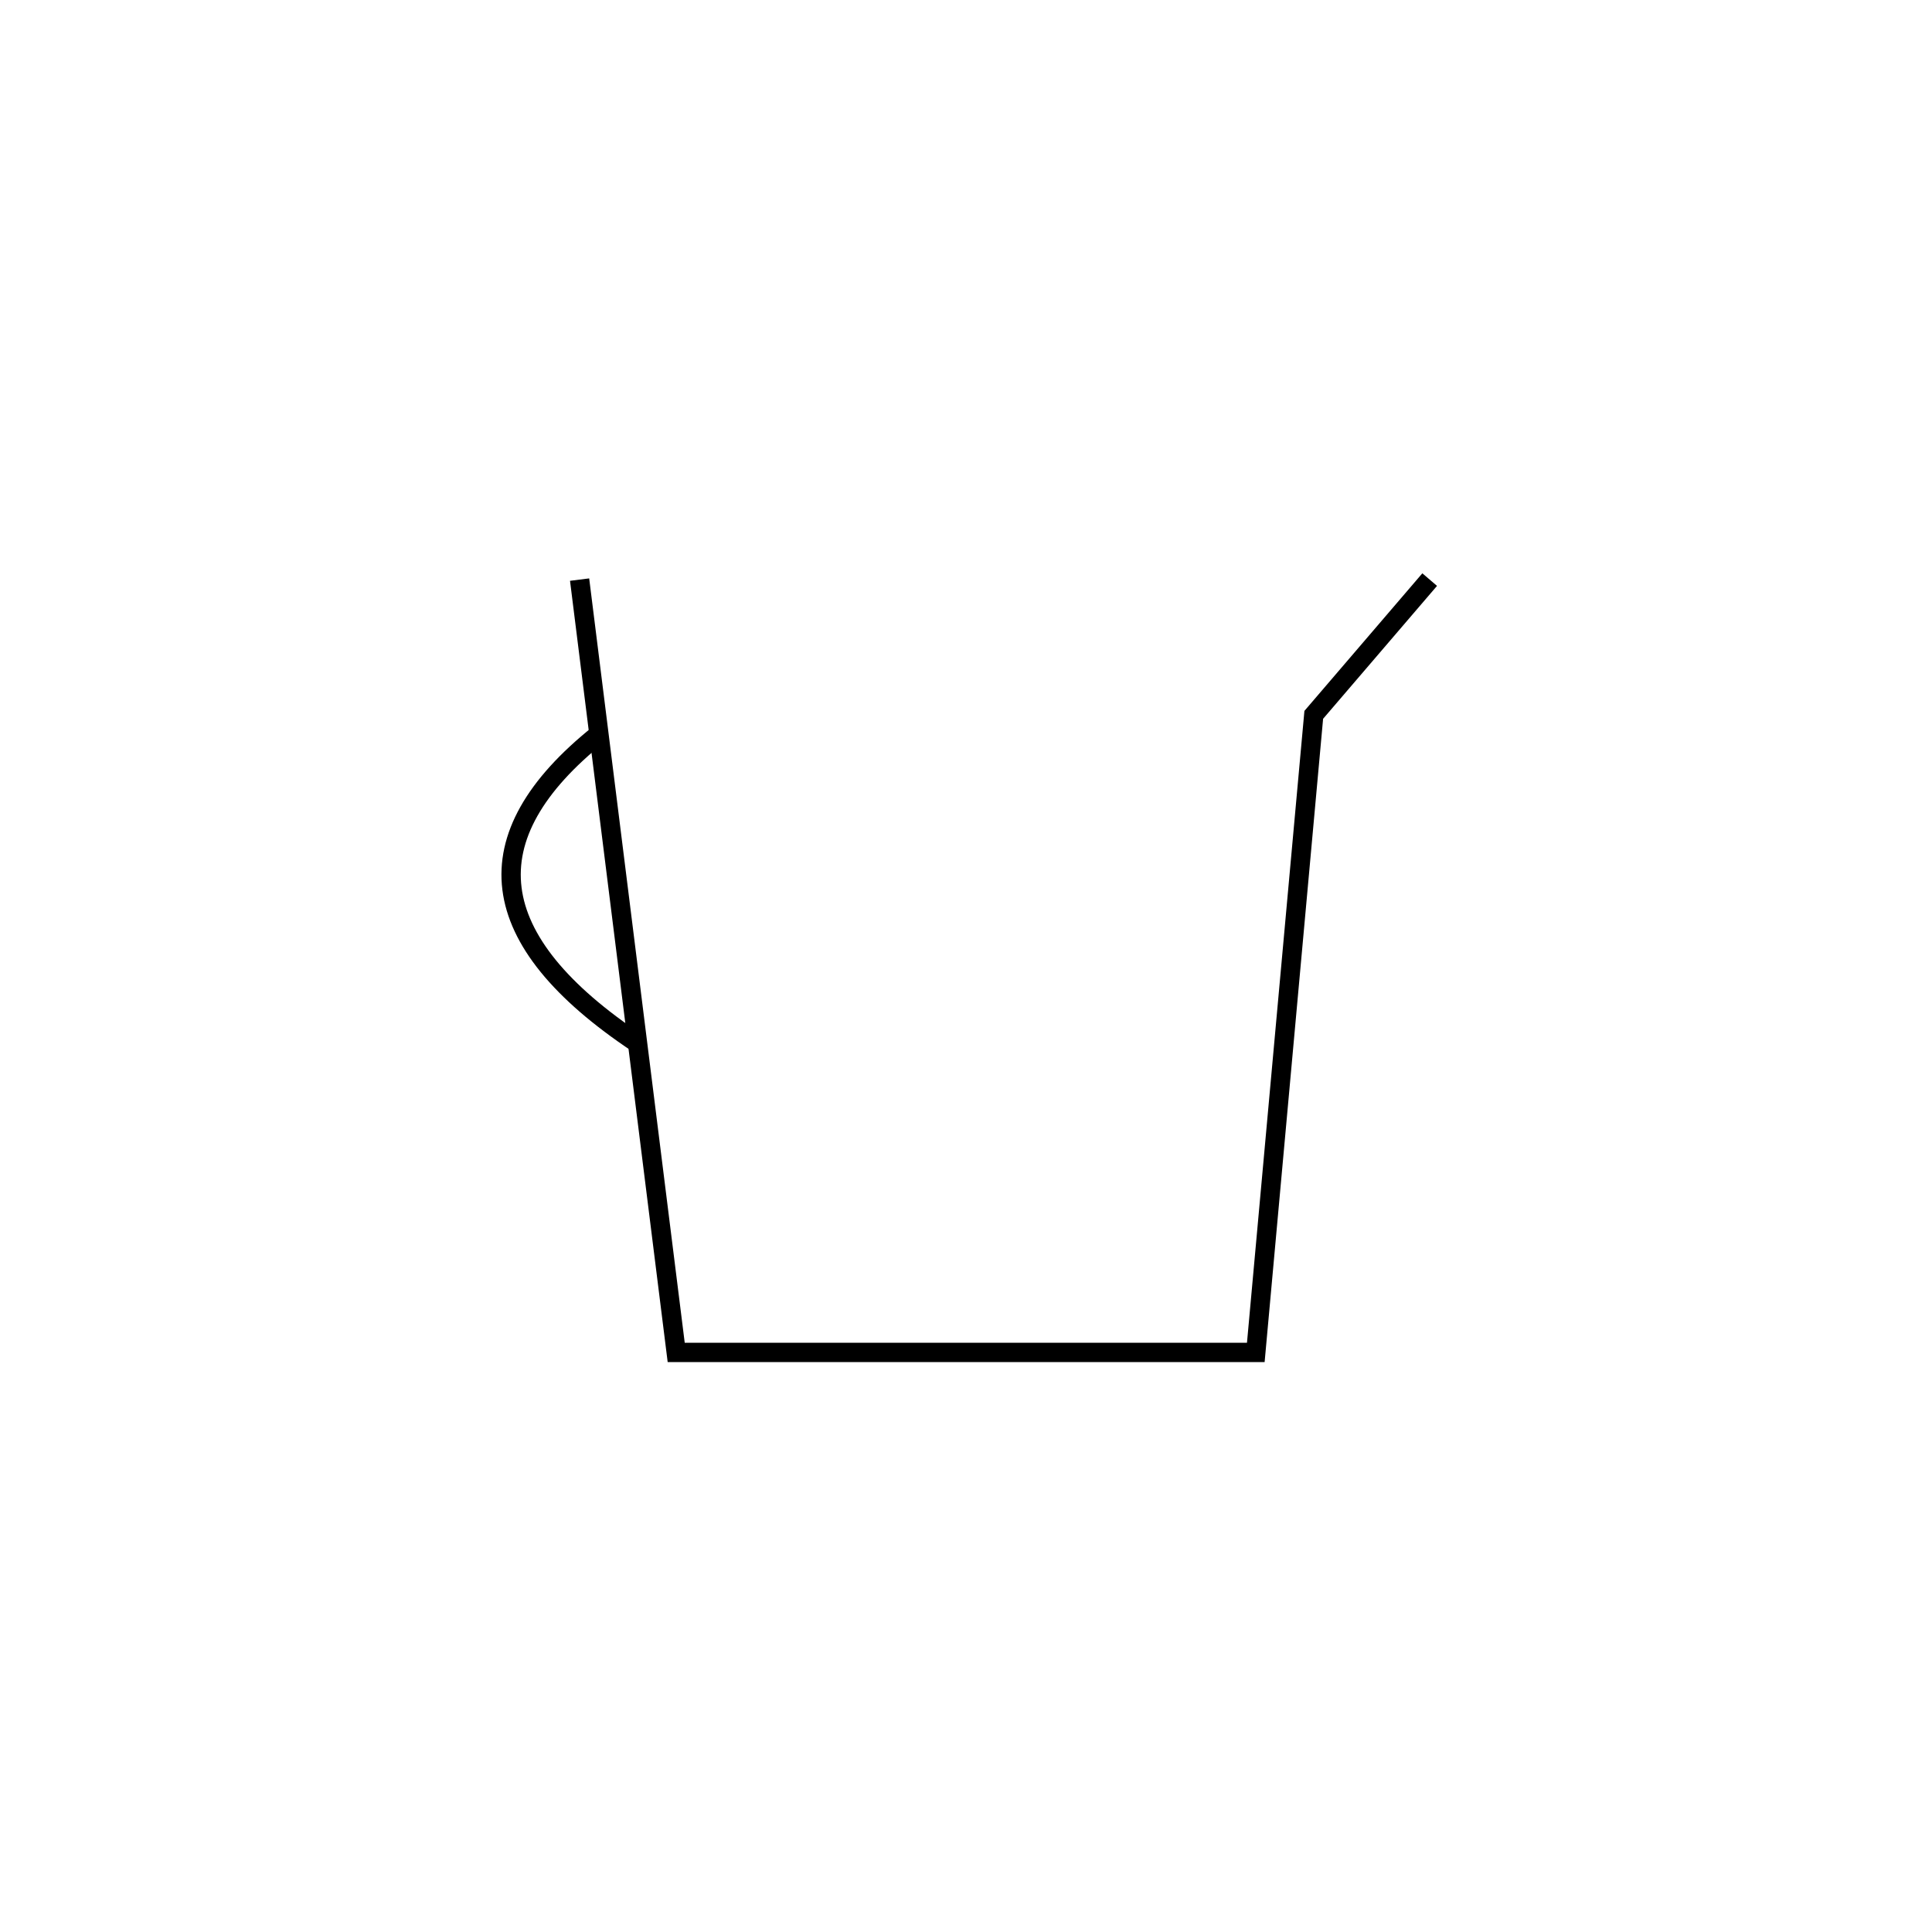
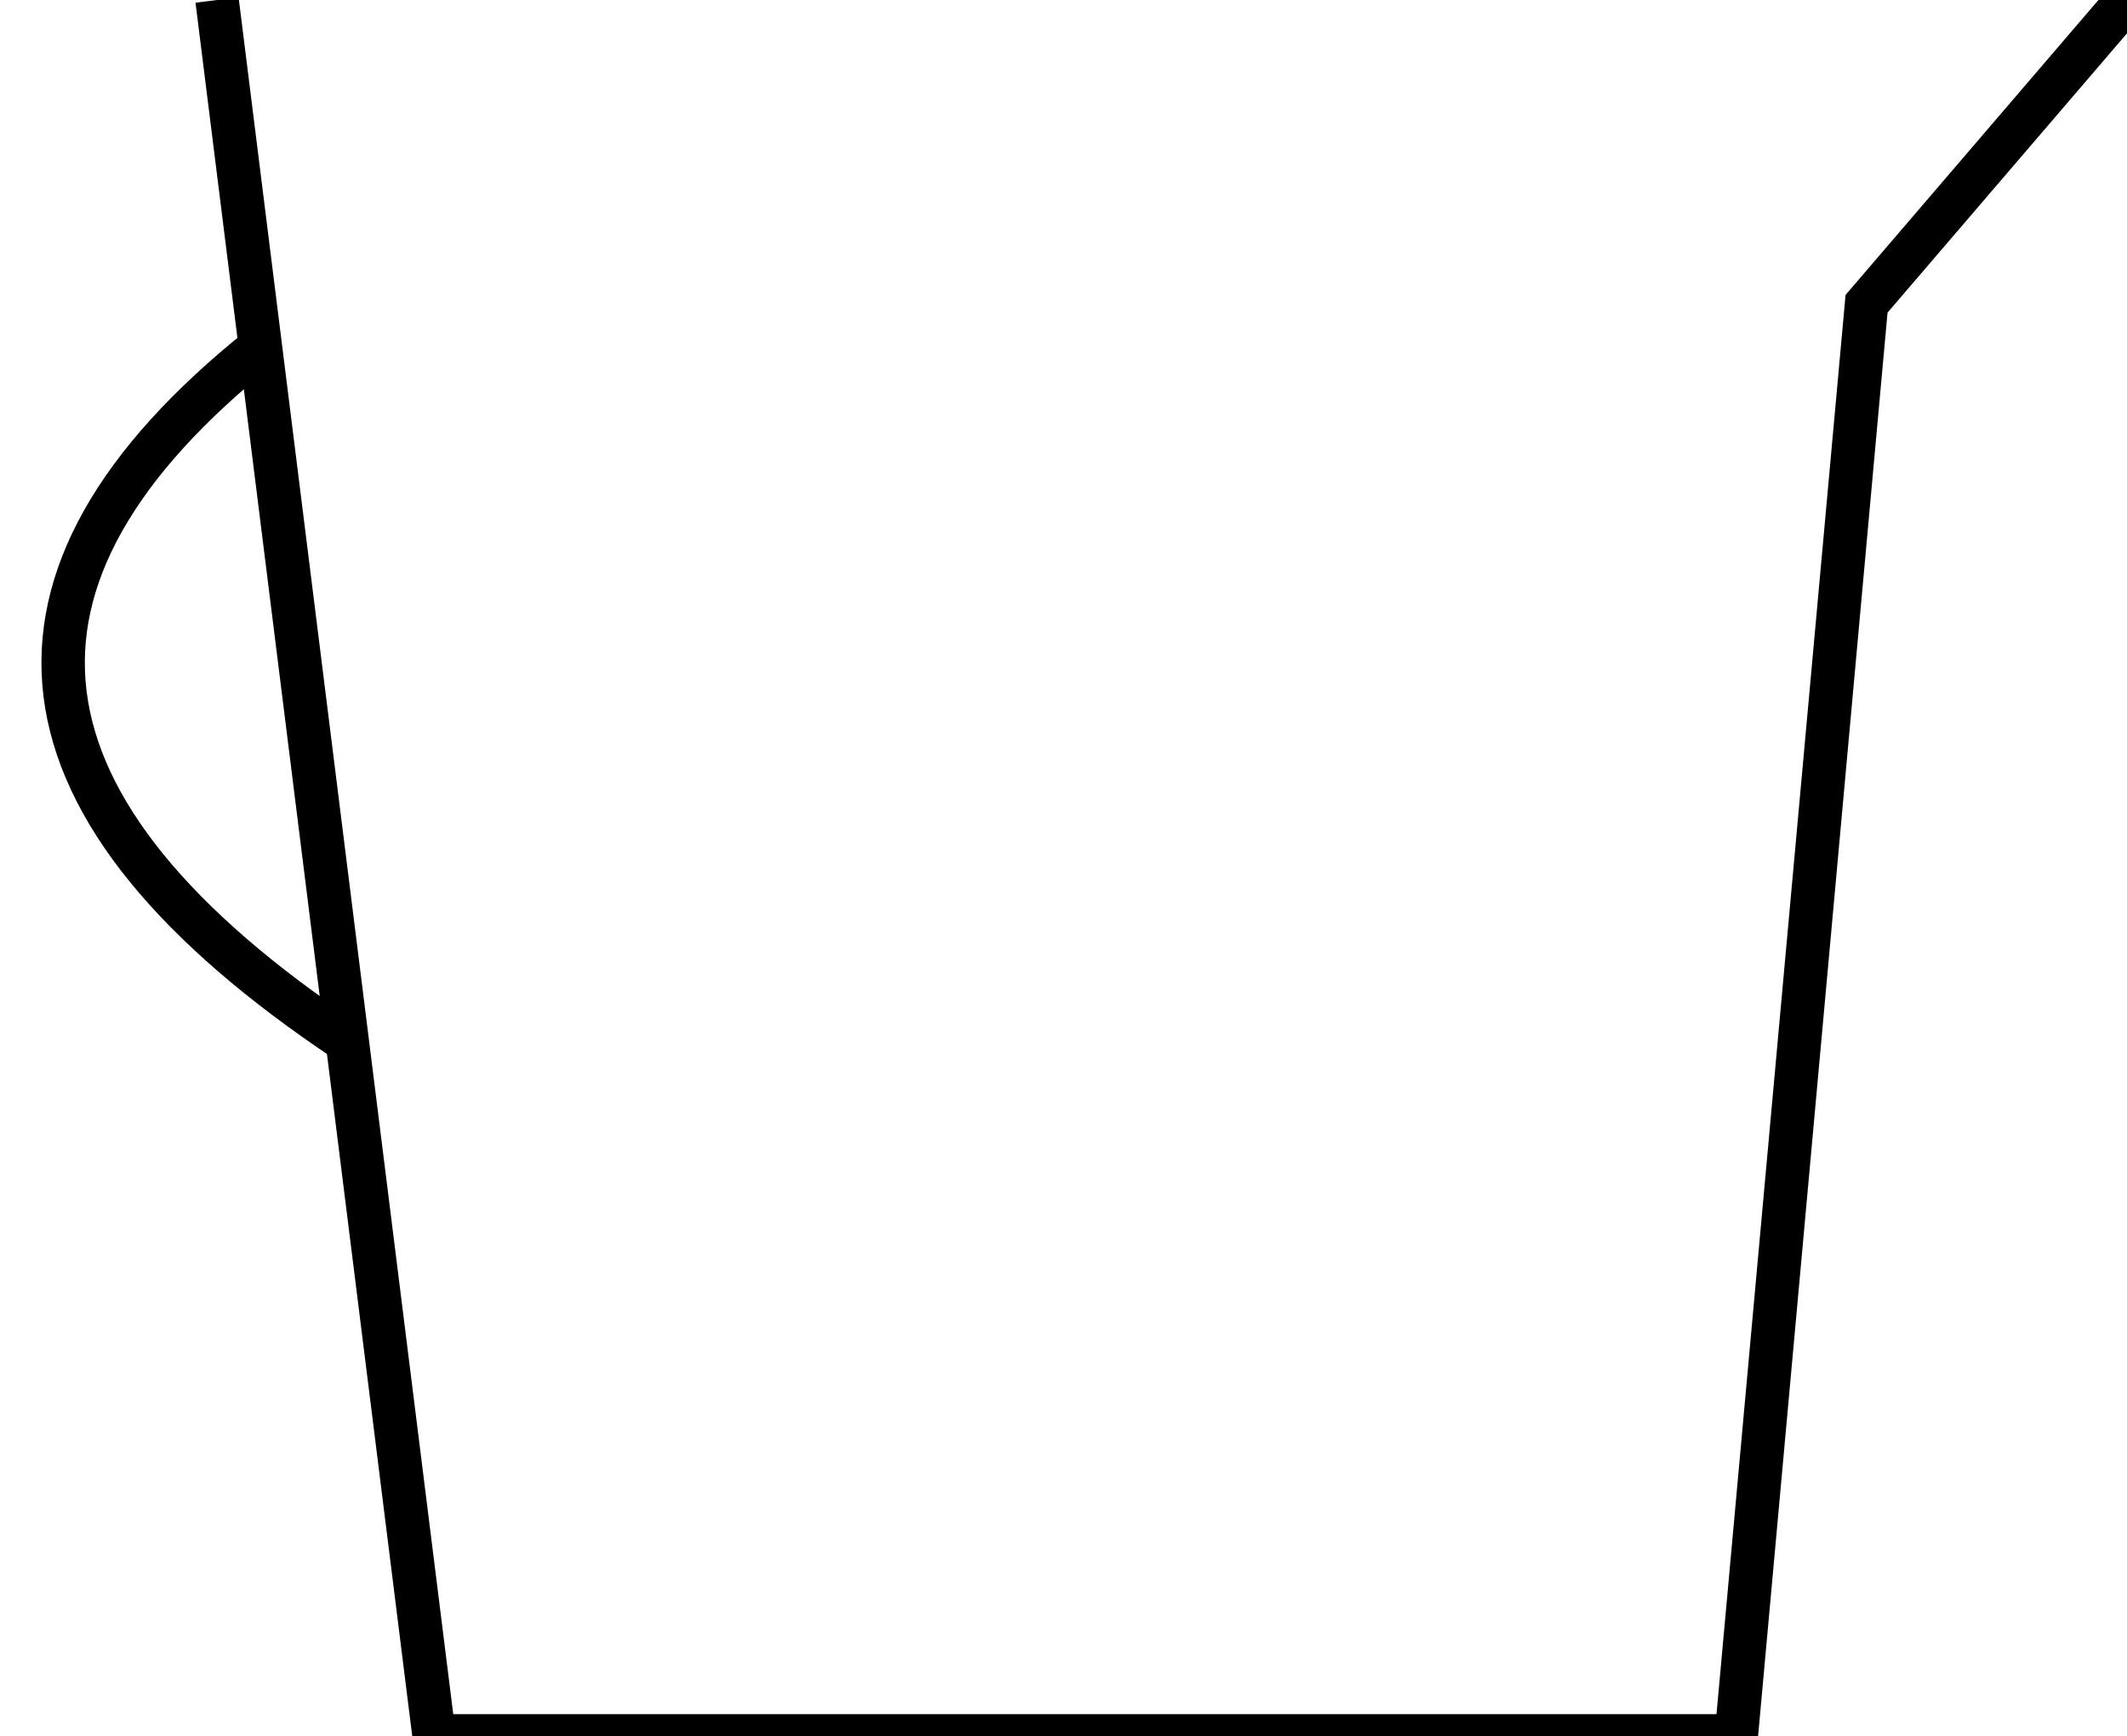
- <svg xmlns="http://www.w3.org/2000/svg" width="1000" height="1000">
-   <polyline points="300,300 350,700 650,700 680,370 740,300" style="fill:none;stroke:black;stroke-width:10" />
-   <path d="M 310 380 q -100 80 20 160" stroke="black" stroke-width="10" fill="none" />
+ <svg xmlns="http://www.w3.org/2000/svg" width="490" height="400">
+   <polyline points="50,0 100,400 400,400 430,70 490,0" style="fill:none;stroke:black;stroke-width:10" />
+   <path d="M 60 80 q -100 80 20 160" stroke="black" stroke-width="10" fill="none" />
</svg>
